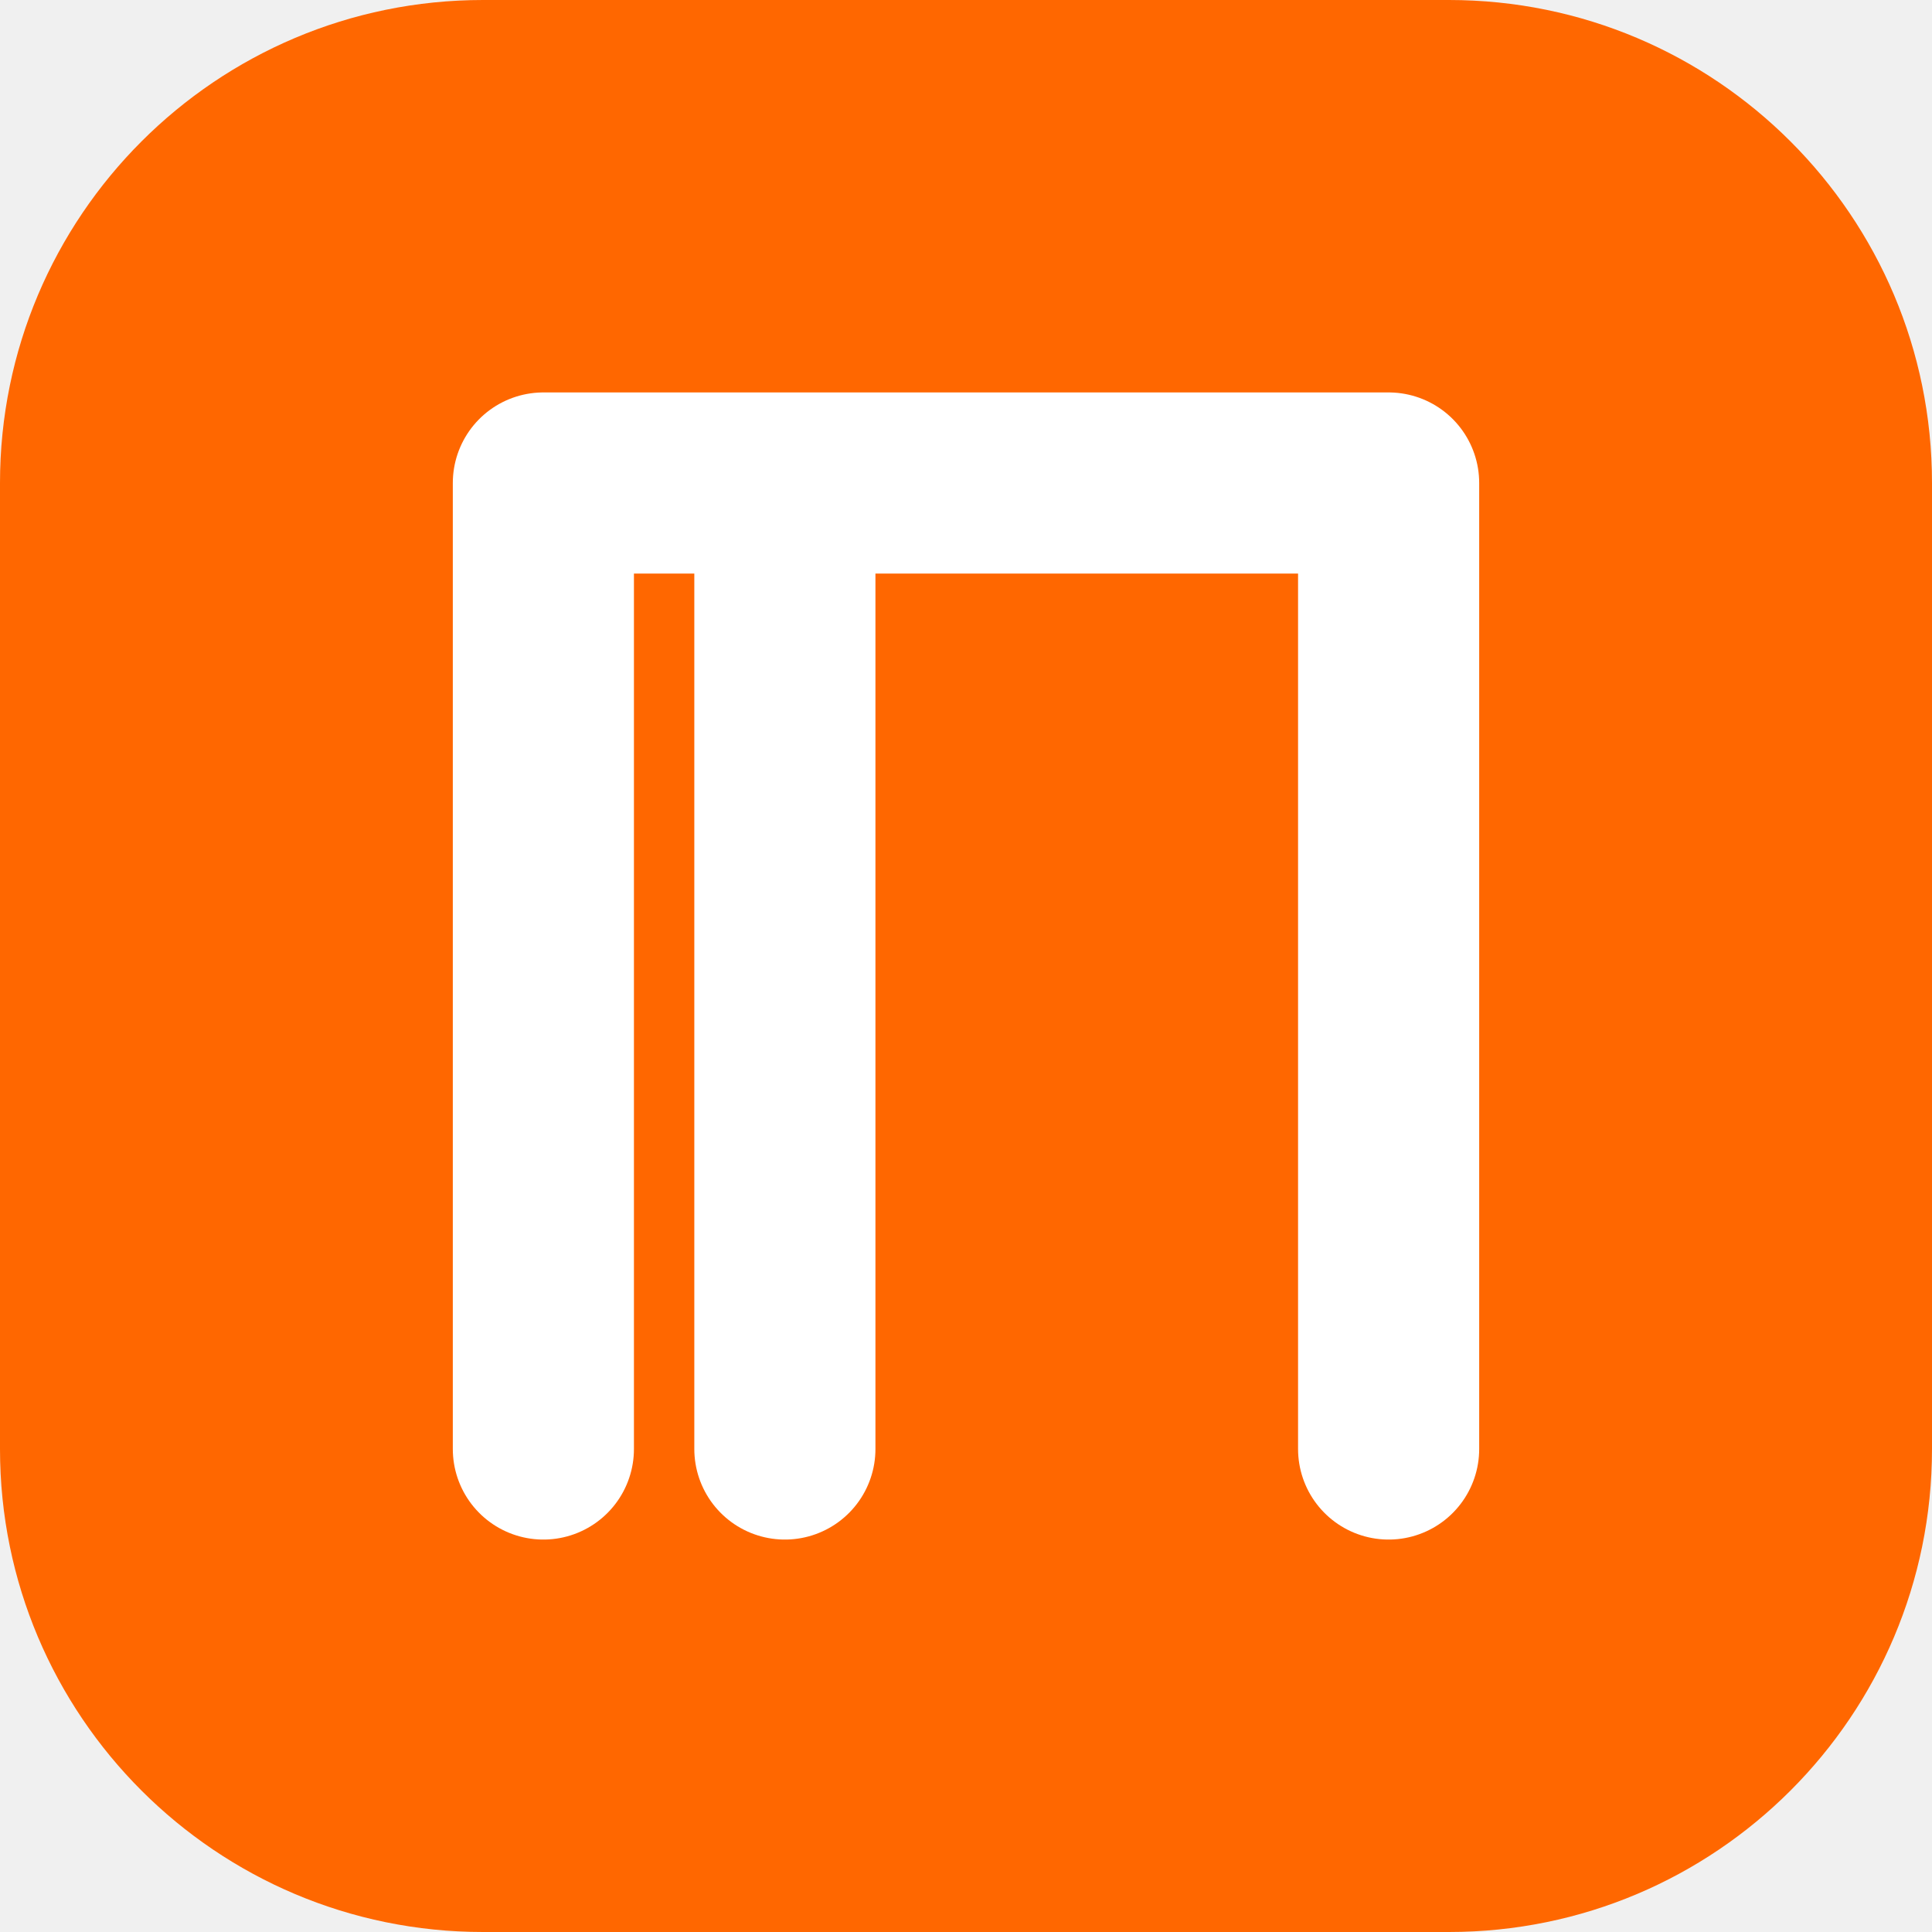
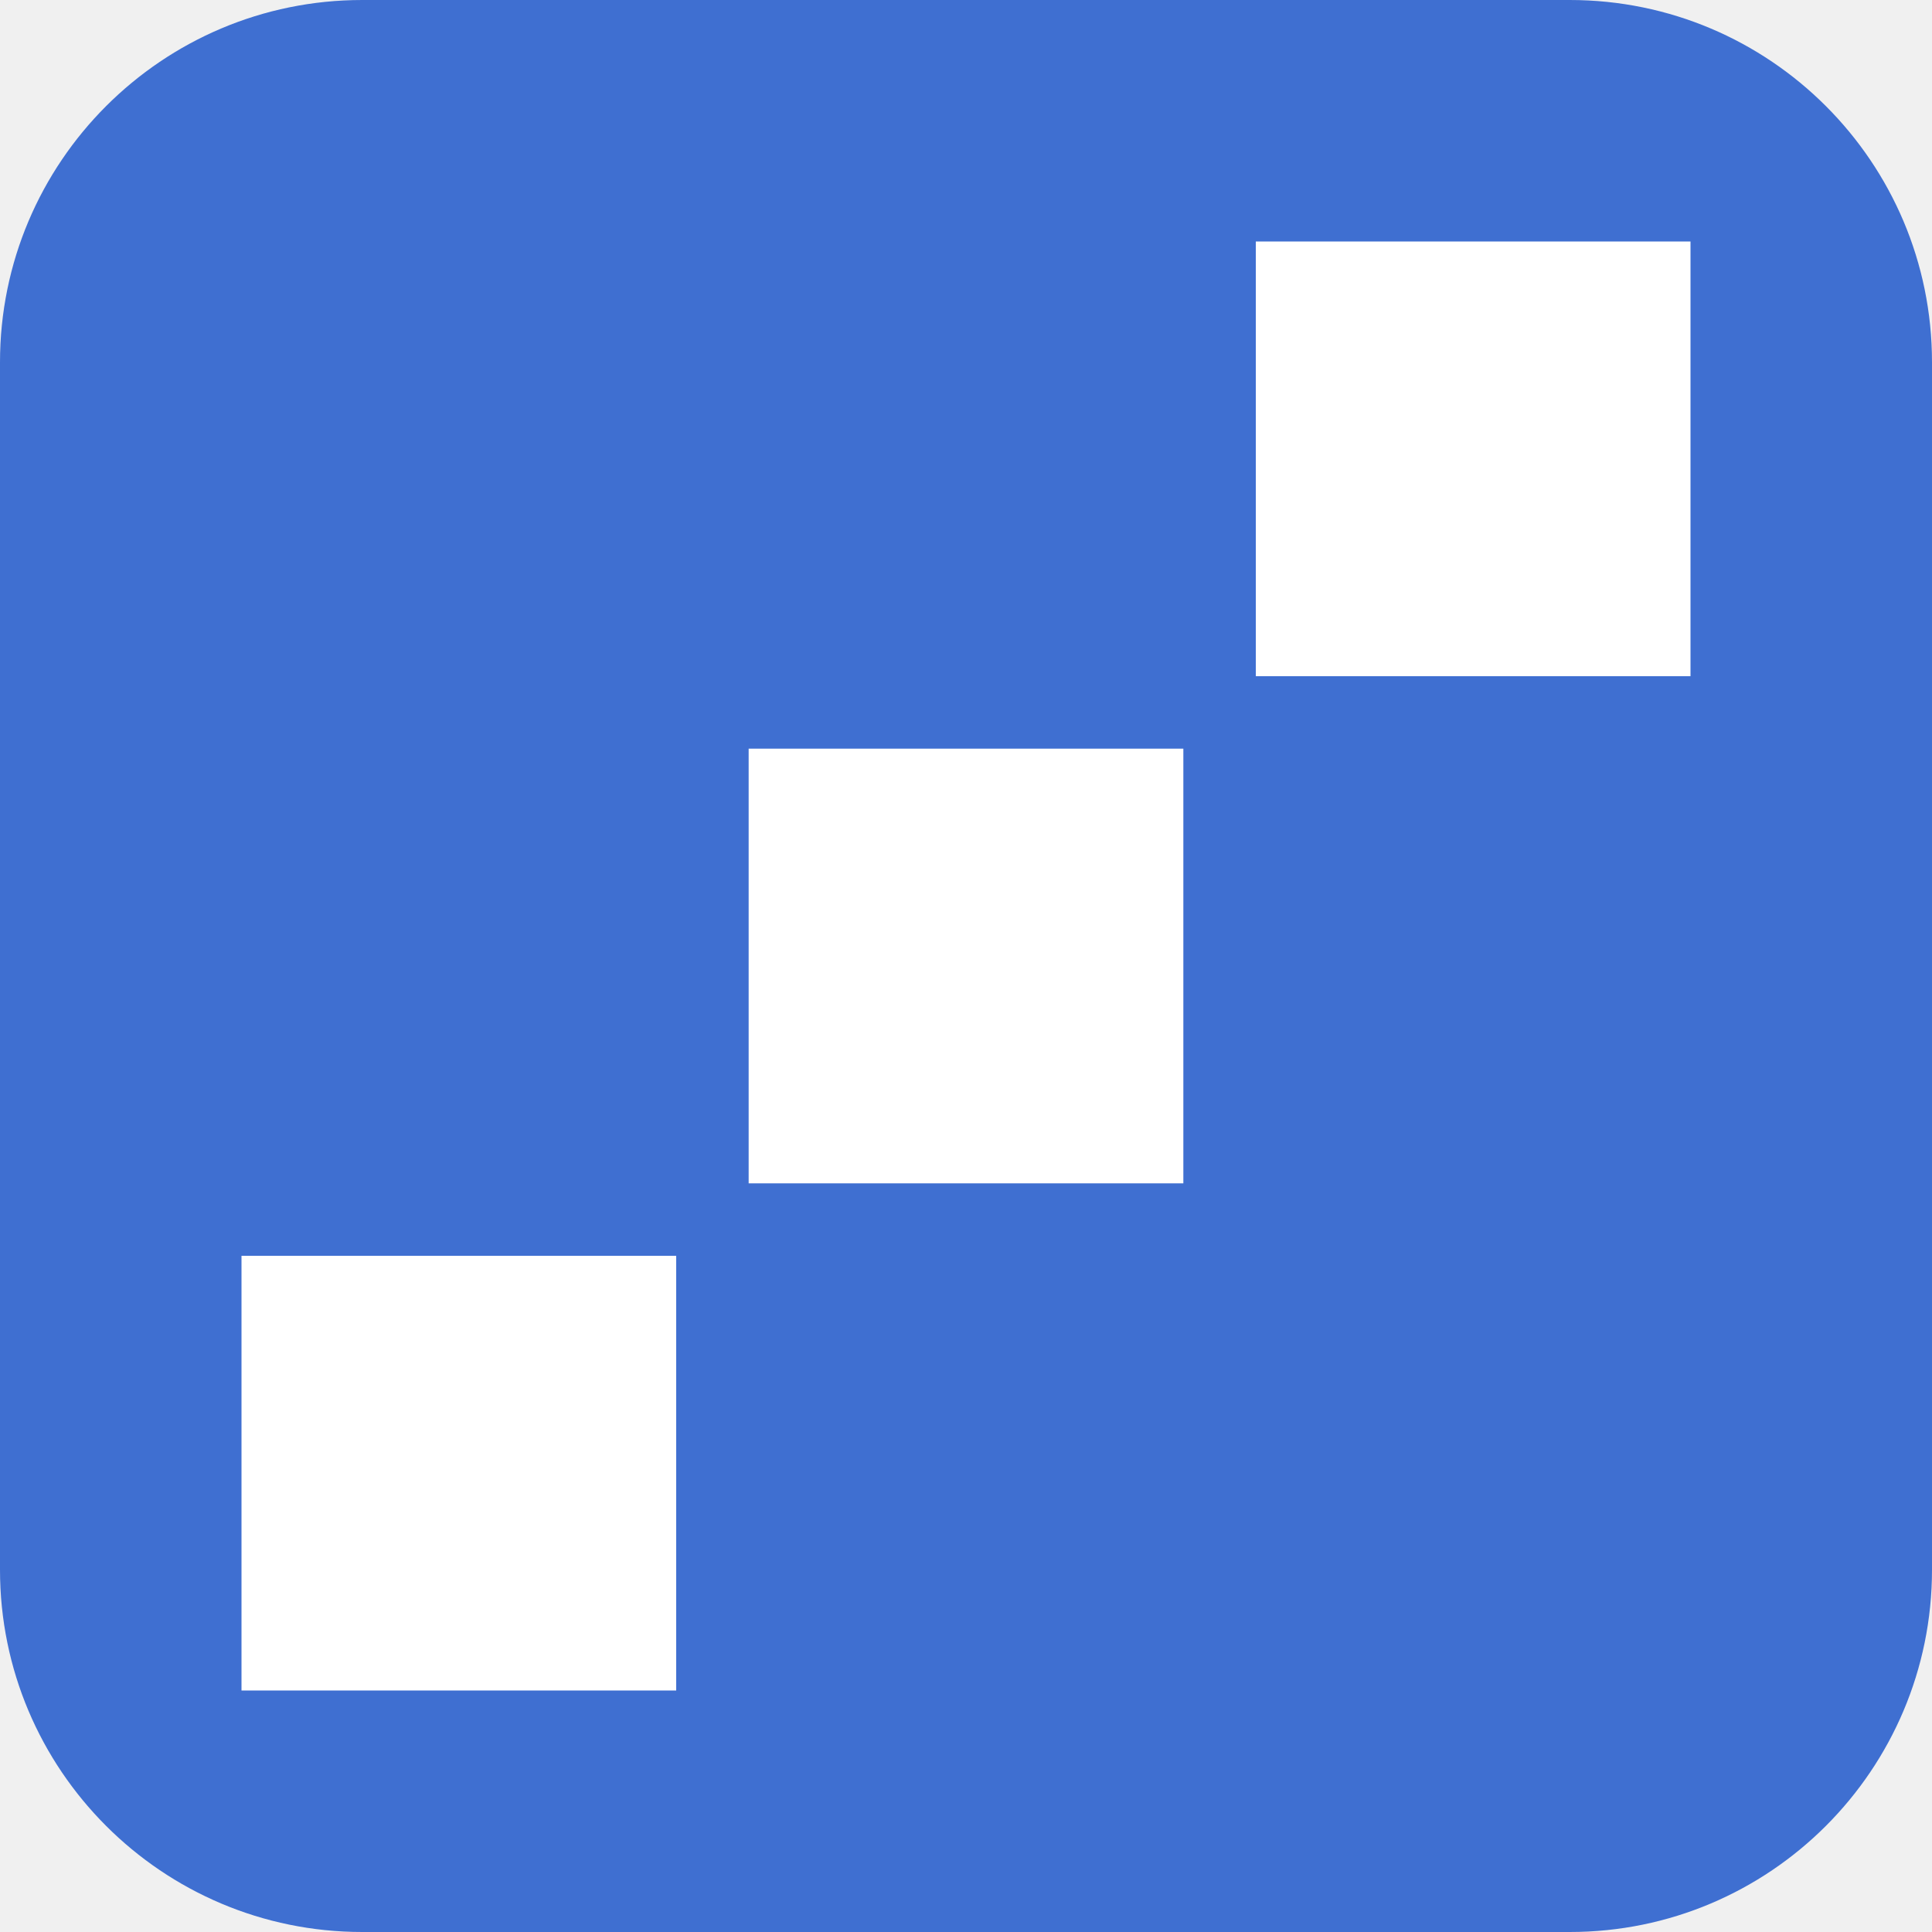
<svg xmlns="http://www.w3.org/2000/svg" viewBox="0 0 32 32">
-   <rect width="32" height="32" rx="8" fill="#ff6700" />
-   <path d="M9 24V8h14v16M13 8v16" fill="none" stroke="#fff" stroke-width="3" stroke-linecap="round" stroke-linejoin="round" />
+   <rect width="32" height="32" rx="6" fill="#3f6fd1" />
+   <g fill="#fff">
+     <rect x="4" y="20.8" width="7.2" height="7.2" />
+     <rect x="12.4" y="12.4" width="7.2" height="7.2" />
+     <rect x="20.8" y="4" width="7.2" height="7.2" />
+   </g>
</svg>
